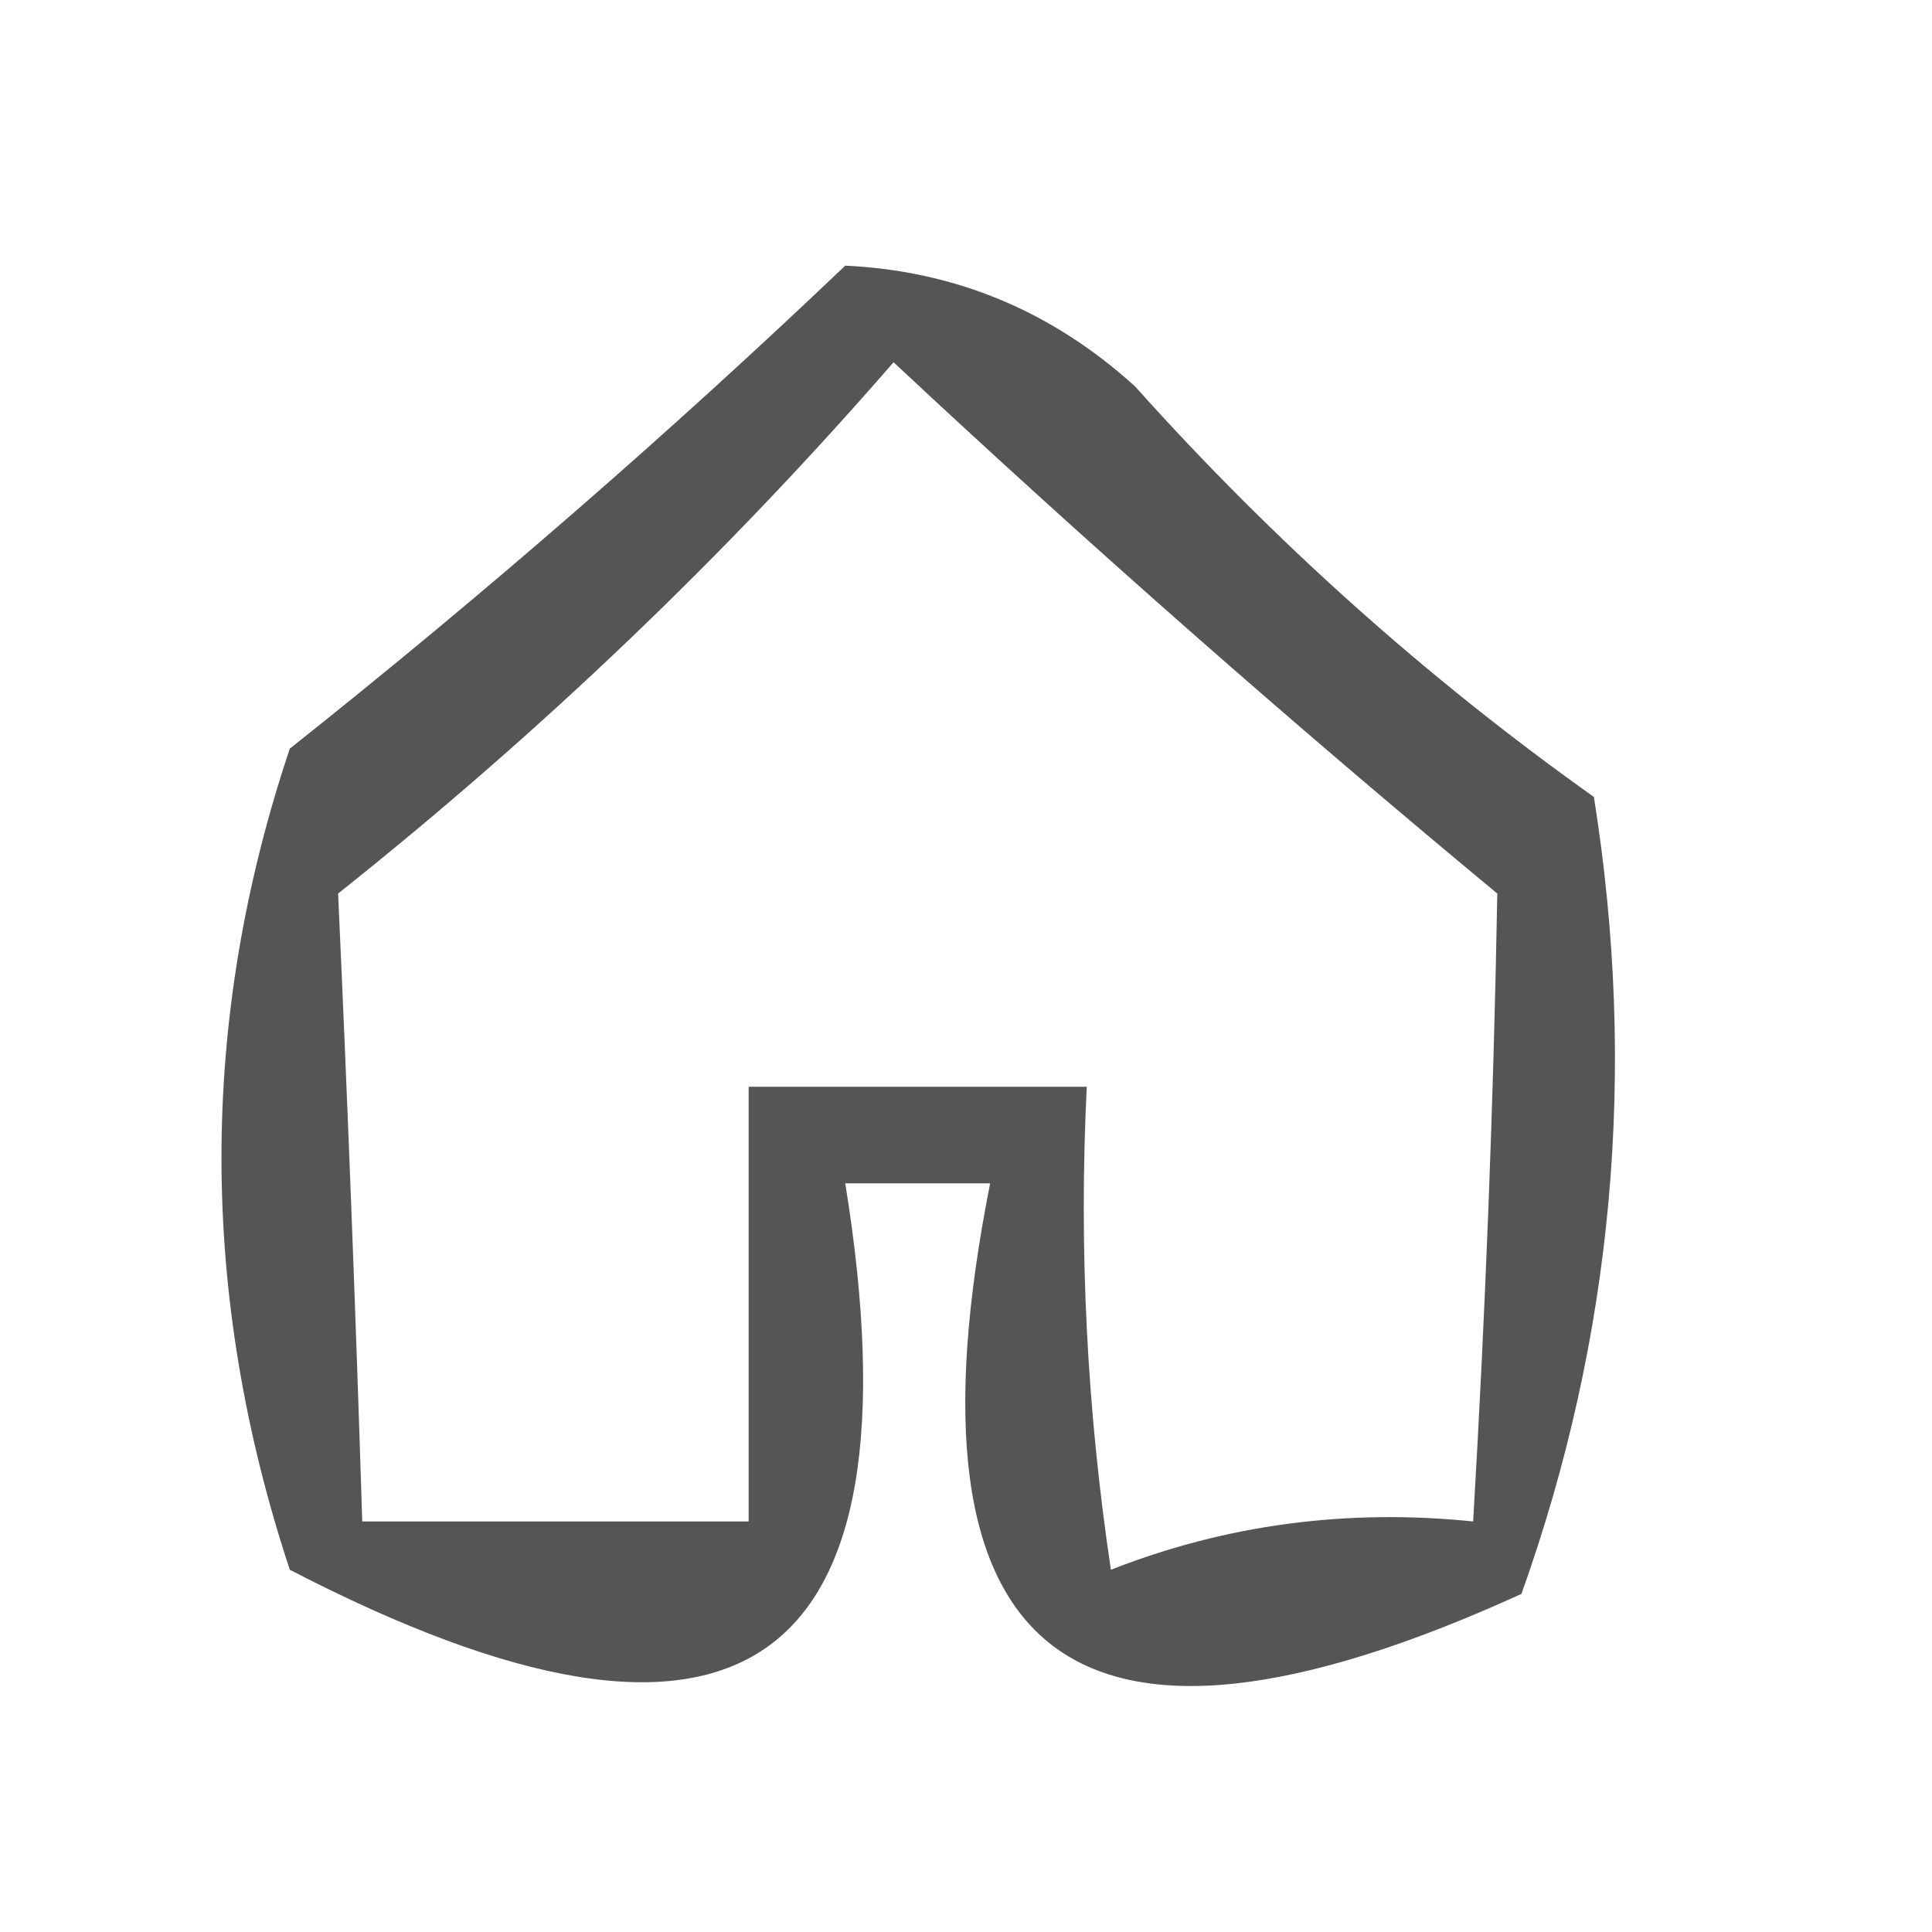
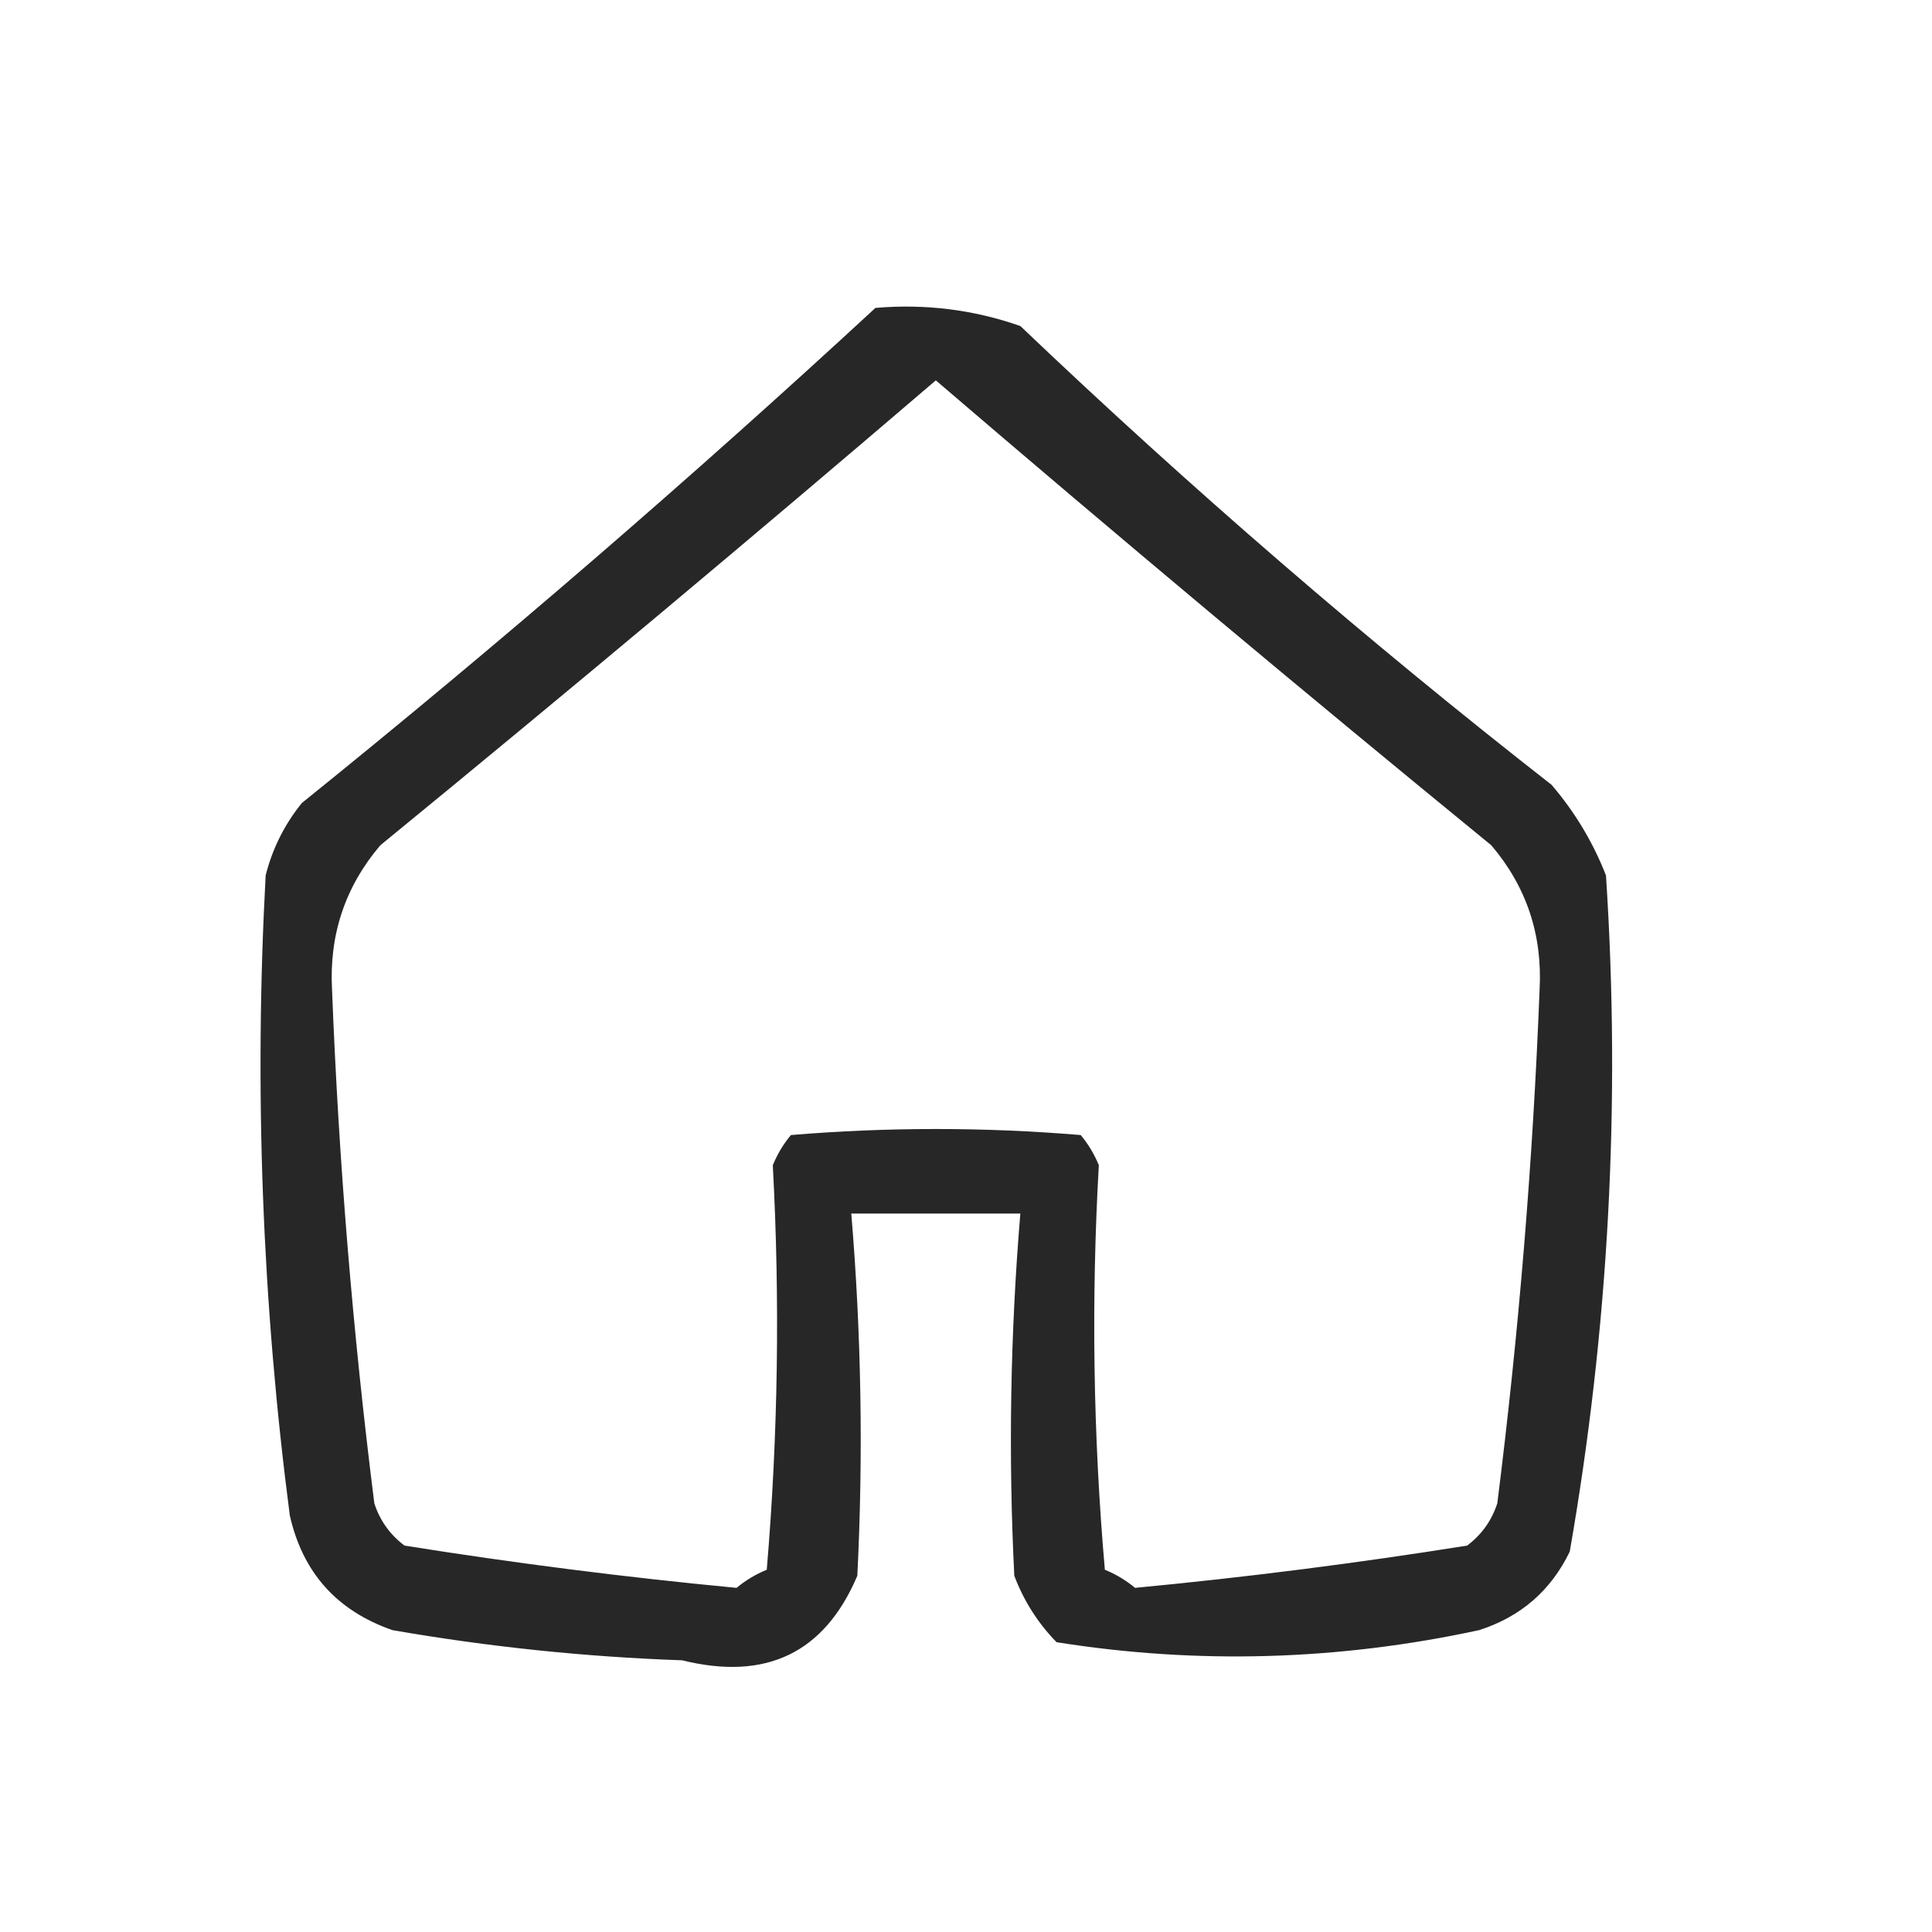
- <svg xmlns="http://www.w3.org/2000/svg" version="1.1" width="40px" height="40px" style="shape-rendering:geometricPrecision; text-rendering:geometricPrecision; image-rendering:optimizeQuality; fill-rule:evenodd; clip-rule:evenodd">
+ <svg xmlns="http://www.w3.org/2000/svg" version="1.1" width="160px" height="160px" style="shape-rendering:geometricPrecision; text-rendering:geometricPrecision; image-rendering:optimizeQuality; fill-rule:evenodd; clip-rule:evenodd">
  <g>
-     <path style="opacity:0.74" fill="#191919" d="M 17.5,5.5 C 19.783,5.608 21.783,6.441 23.5,8C 26.369,11.204 29.535,14.037 33,16.5C 33.903,22.169 33.403,27.669 31.5,33C 22.198,37.242 18.532,34.408 20.5,24.5C 19.5,24.5 18.5,24.5 17.5,24.5C 19.144,34.656 15.311,37.323 6,32.5C 4.114,26.792 4.114,21.125 6,15.5C 10.026,12.302 13.86,8.968 17.5,5.5 Z M 18.5,7.5 C 22.541,11.277 26.708,14.943 31,18.5C 30.923,22.805 30.756,27.138 30.5,31.5C 27.881,31.232 25.381,31.565 23,32.5C 22.502,29.183 22.335,25.85 22.5,22.5C 20.167,22.5 17.833,22.5 15.5,22.5C 15.5,25.5 15.5,28.5 15.5,31.5C 12.833,31.5 10.167,31.5 7.5,31.5C 7.363,27.124 7.196,22.791 7,18.5C 11.195,15.163 15.029,11.497 18.5,7.5 Z" />
+     <path style="opacity:0.934" fill="#191919" d="M 72.5,25.5 C 76.637,25.146 80.637,25.646 84.5,27C 98.576,40.414 113.243,53.081 128.5,65C 130.43,67.258 131.93,69.758 133,72.5C 134.232,91.313 133.232,109.98 130,128.5C 128.437,131.728 125.937,133.895 122.5,135C 110.825,137.521 99.158,137.854 87.5,136C 85.959,134.421 84.792,132.587 84,130.5C 83.5,120.49 83.667,110.49 84.5,100.5C 79.833,100.5 75.167,100.5 70.5,100.5C 71.333,110.49 71.5,120.49 71,130.5C 68.283,136.886 63.449,139.22 56.5,137.5C 48.443,137.216 40.443,136.382 32.5,135C 27.901,133.402 25.068,130.235 24,125.5C 21.708,107.897 21.041,90.231 22,72.5C 22.561,70.275 23.561,68.275 25,66.5C 41.321,53.342 57.154,39.675 72.5,25.5 Z M 77.5,31.5 C 92.668,44.498 108.001,57.332 123.5,70C 126.422,73.434 127.756,77.434 127.5,82C 126.947,96.22 125.781,110.387 124,124.5C 123.535,125.931 122.701,127.097 121.5,128C 112.321,129.464 103.154,130.63 94,131.5C 93.25,130.874 92.416,130.374 91.5,130C 90.529,118.89 90.362,107.723 91,96.5C 90.626,95.584 90.126,94.75 89.5,94C 81.5,93.333 73.5,93.333 65.5,94C 64.874,94.75 64.374,95.584 64,96.5C 64.602,107.725 64.436,118.892 63.5,130C 62.584,130.374 61.75,130.874 61,131.5C 51.846,130.63 42.679,129.464 33.5,128C 32.299,127.097 31.465,125.931 31,124.5C 29.219,110.387 28.053,96.22 27.5,82C 27.244,77.434 28.578,73.434 31.5,70C 47.046,57.275 62.38,44.442 77.5,31.5 Z" />
  </g>
</svg>
